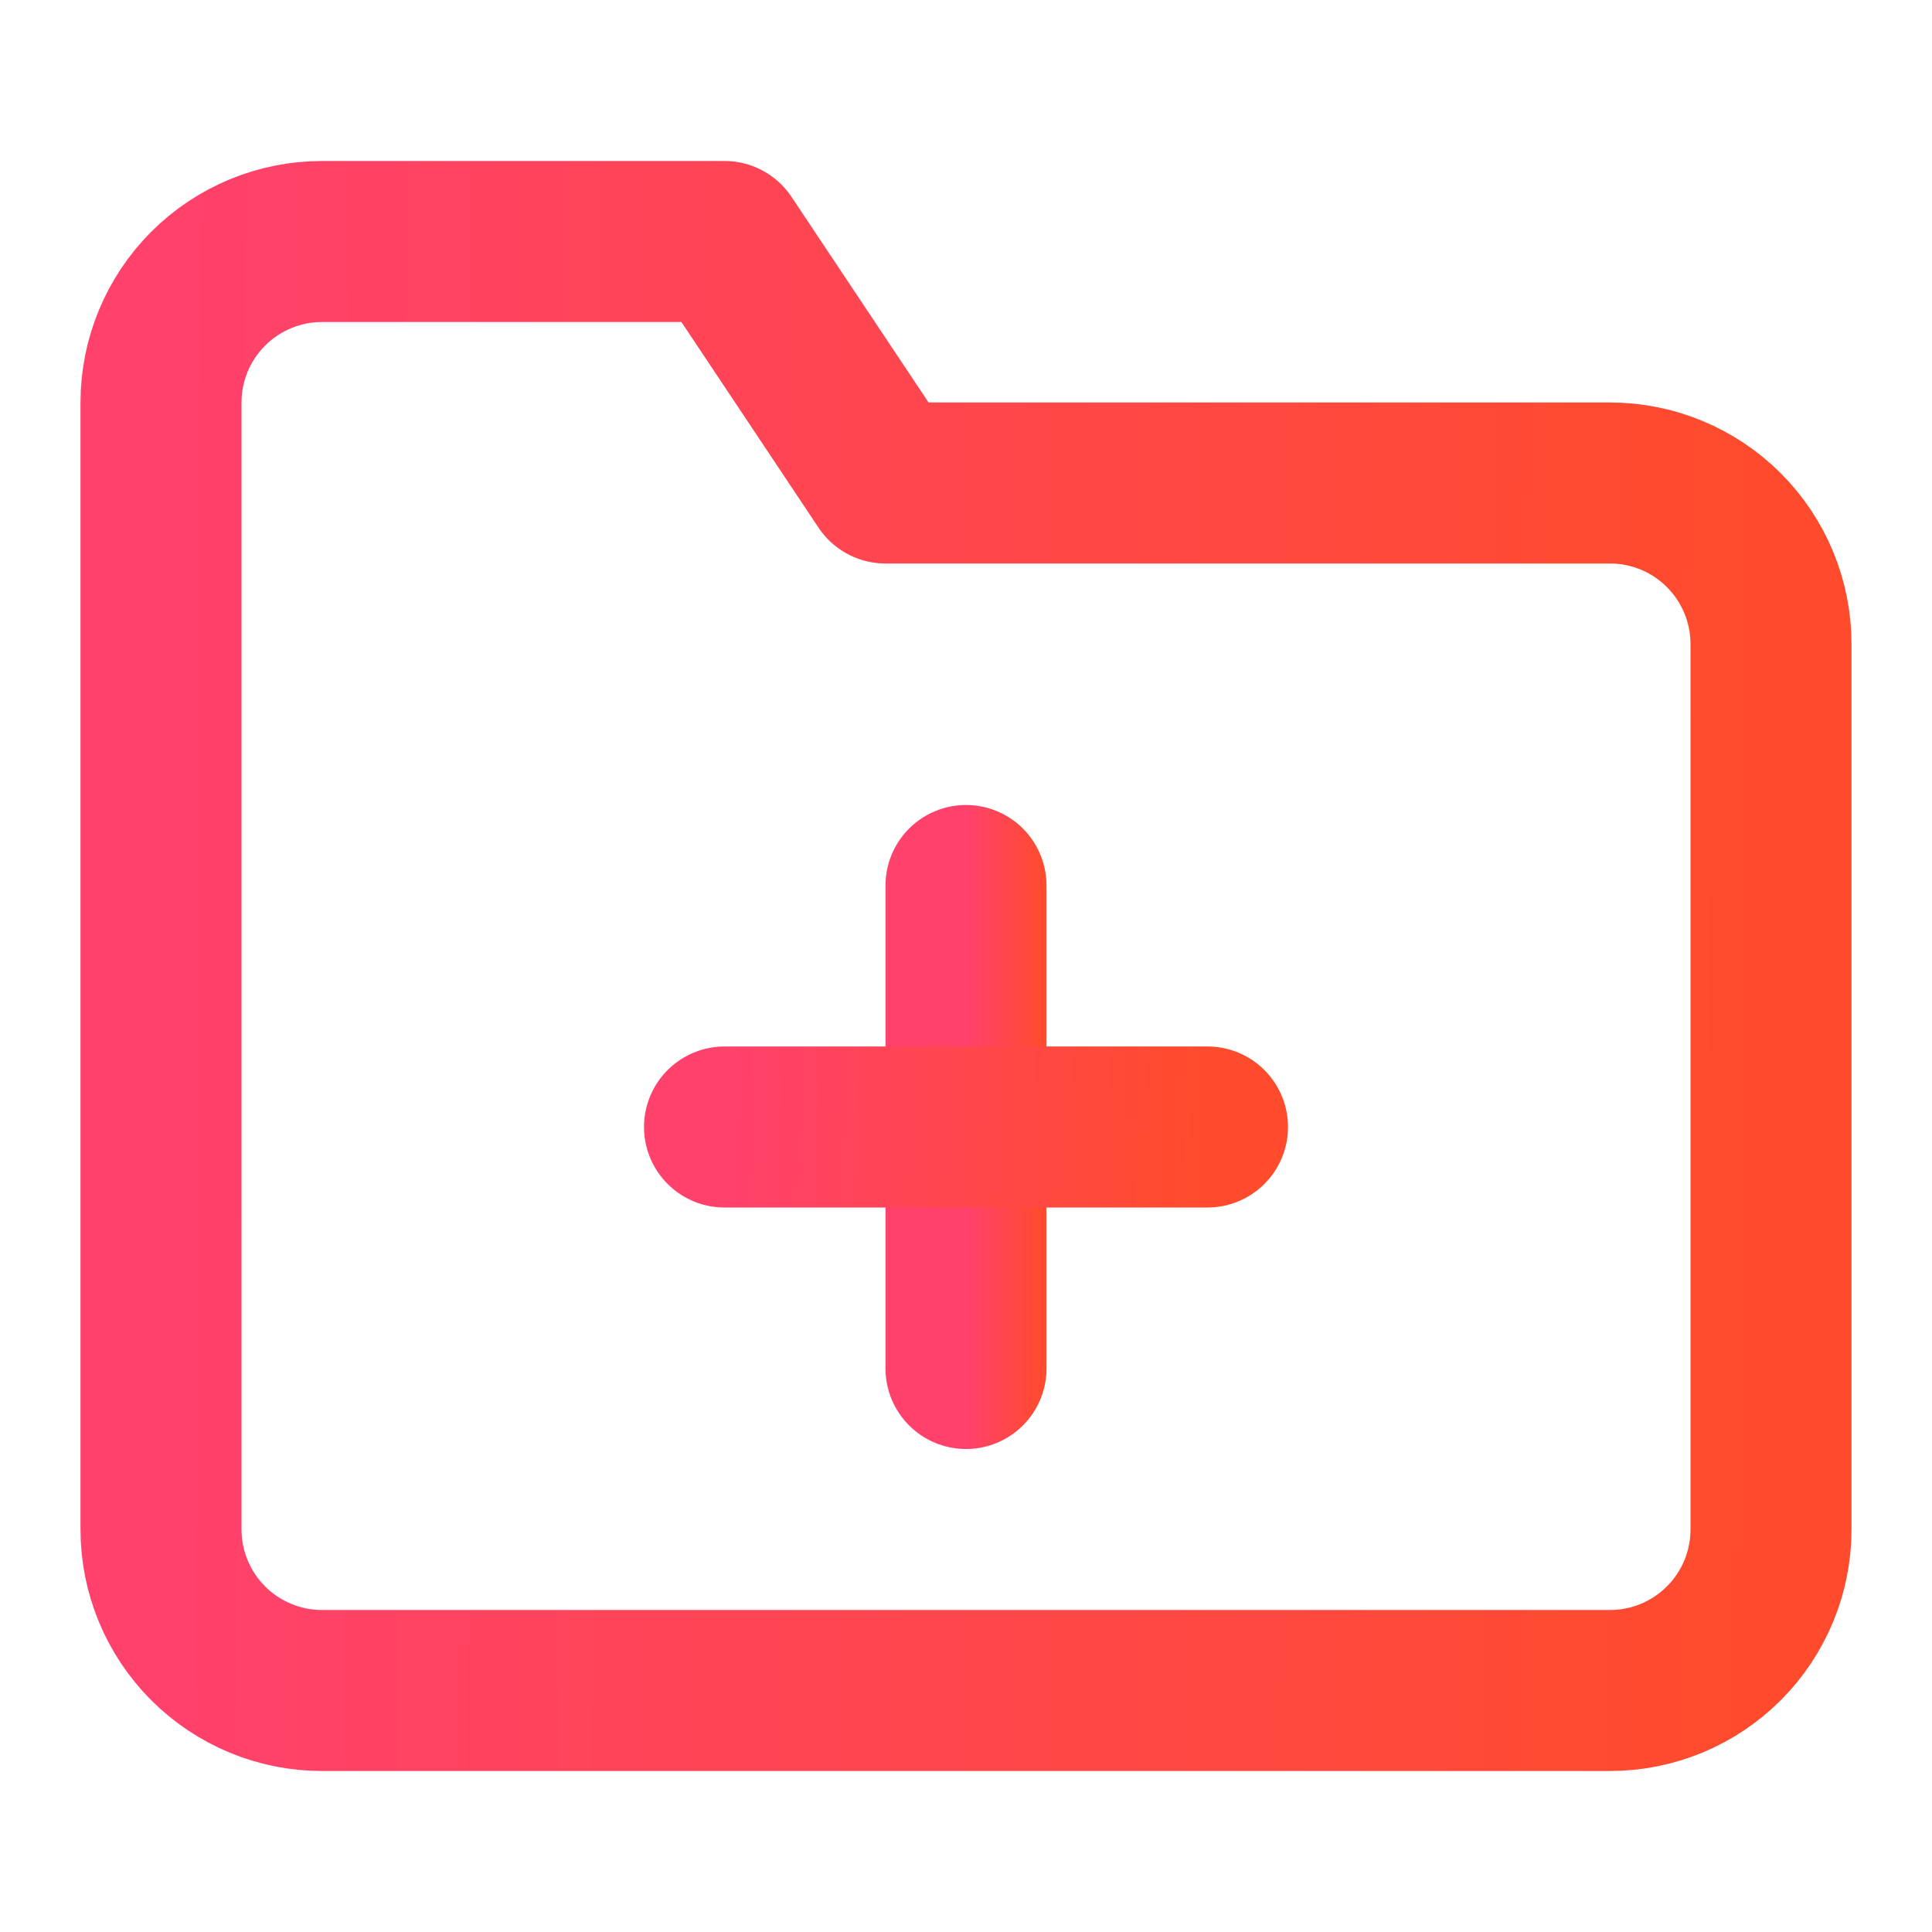
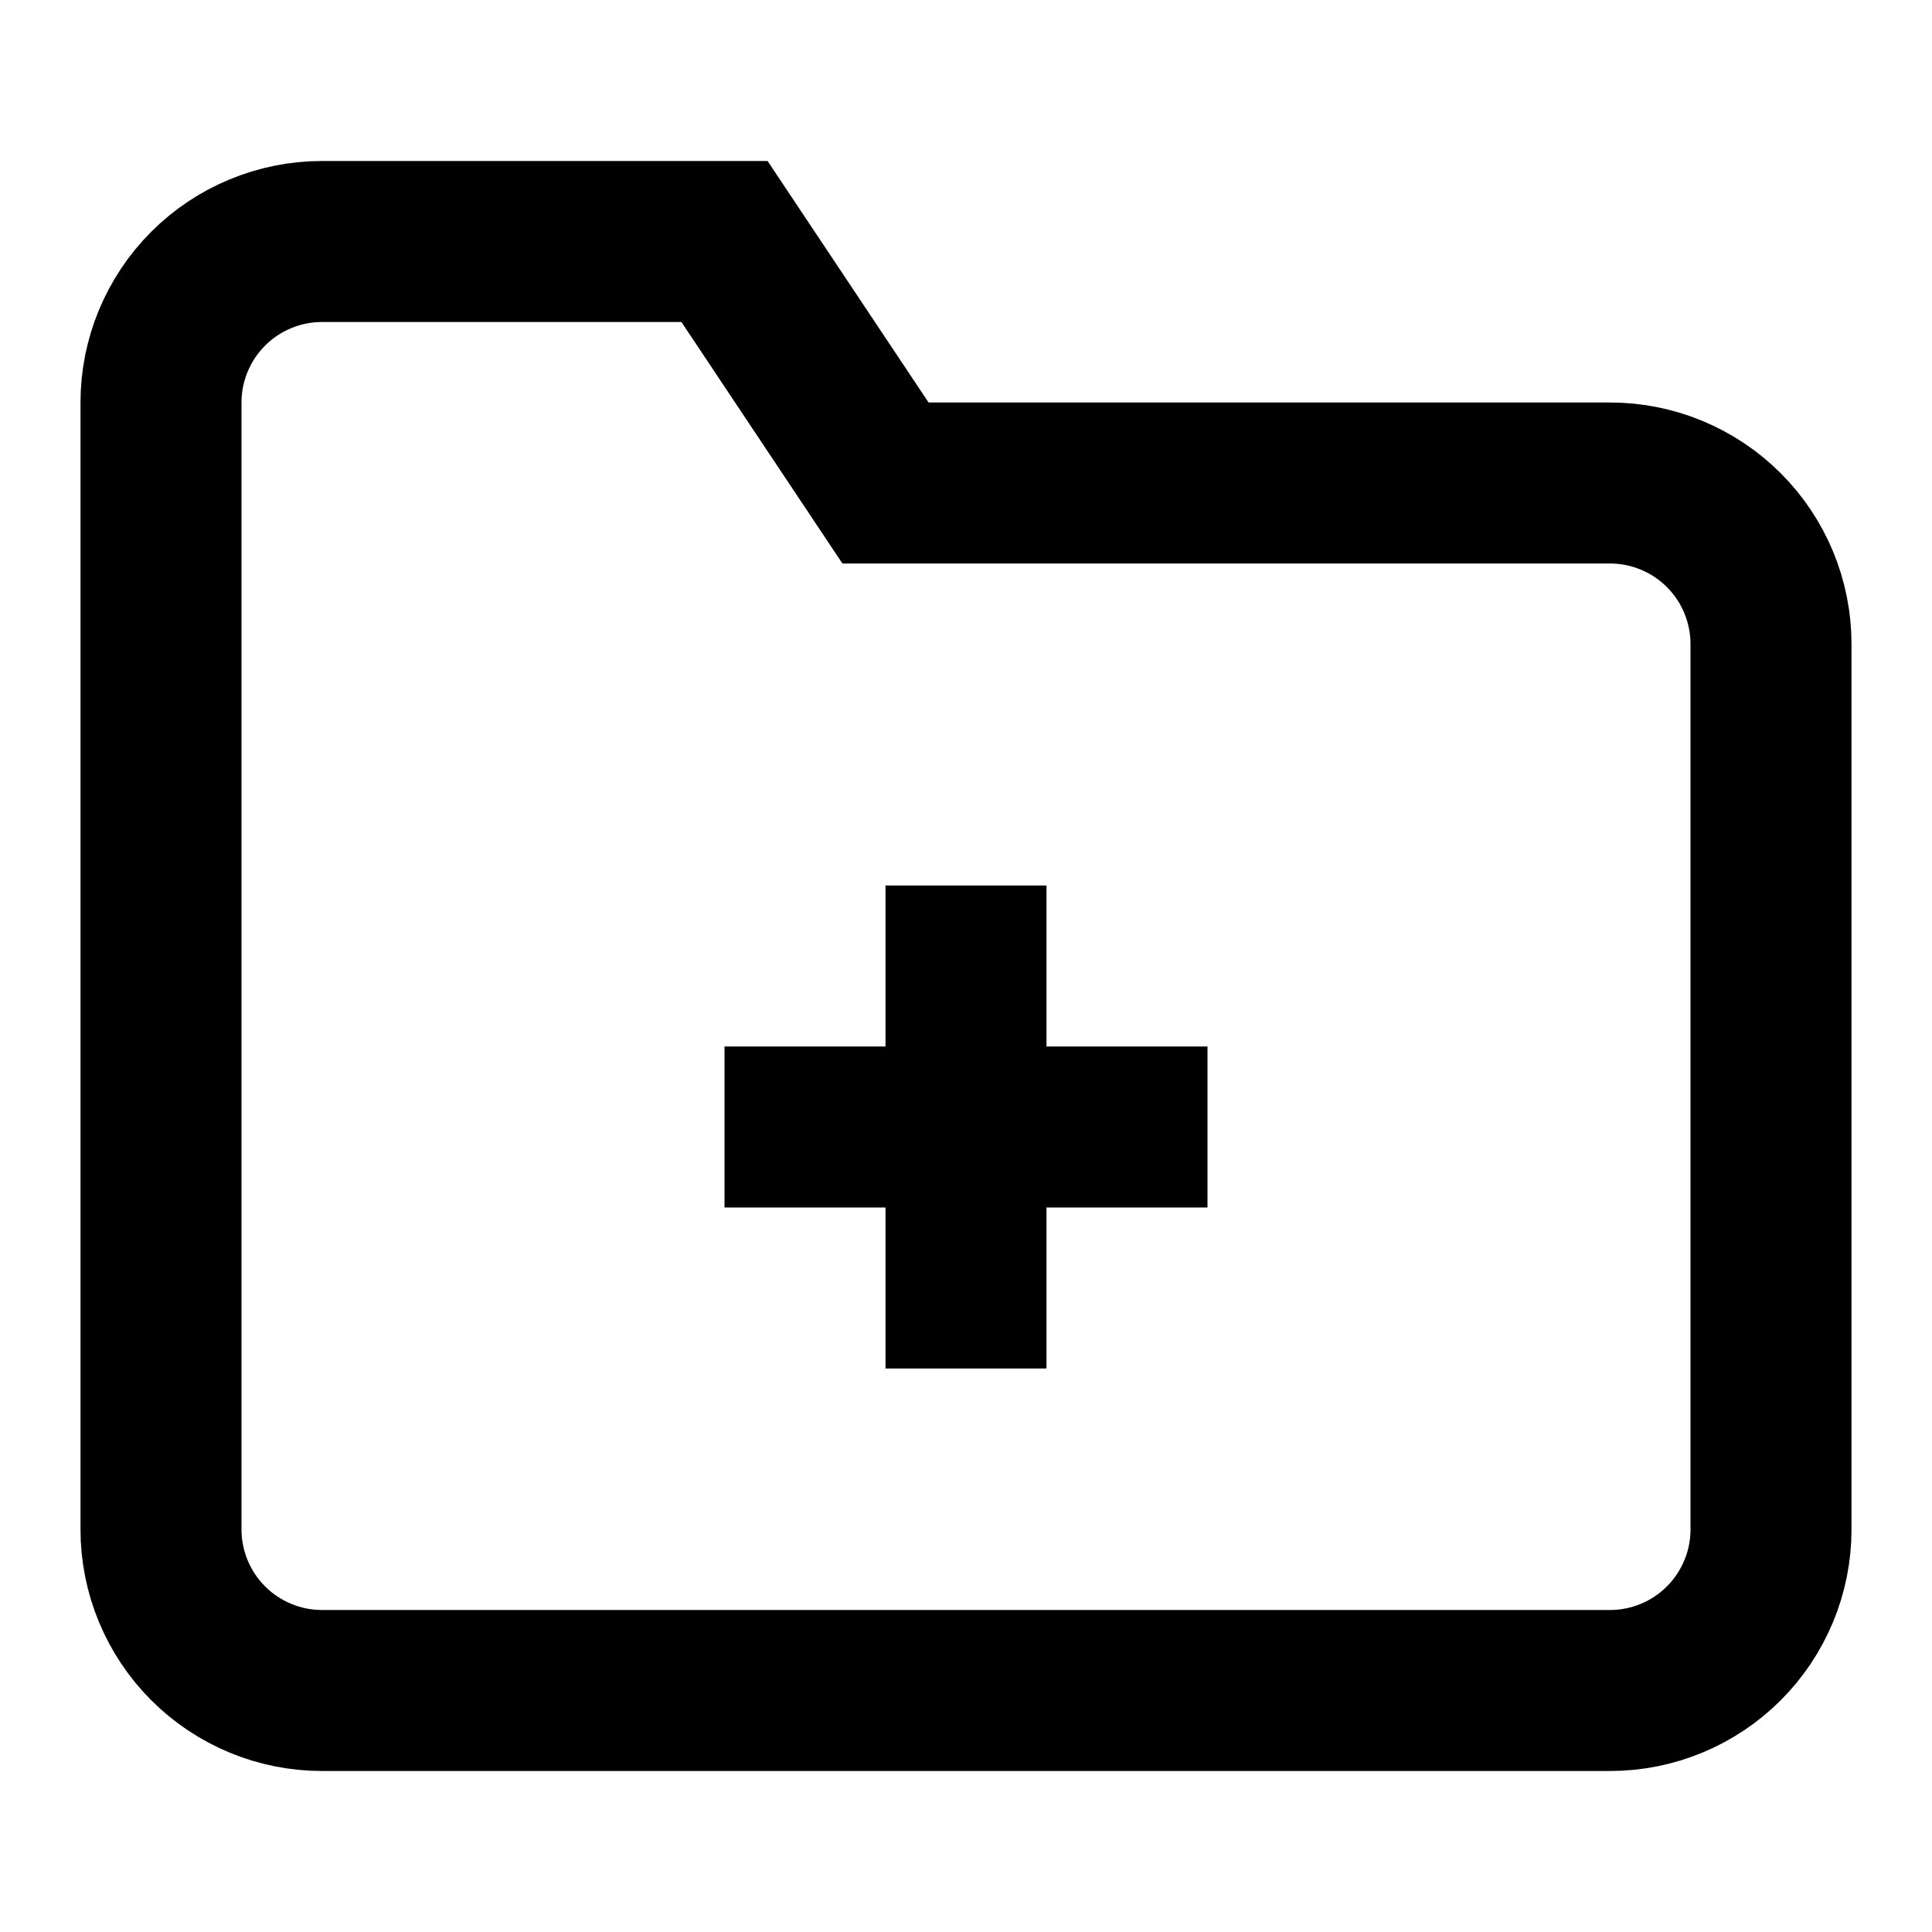
<svg xmlns="http://www.w3.org/2000/svg" width="24" height="24" viewBox="0 0 24 24" fill="none">
-   <path d="M22 19C22 19.53 21.789 20.039 21.414 20.414C21.039 20.789 20.53 21 20 21H4C3.47 21 2.961 20.789 2.586 20.414C2.211 20.039 2 19.53 2 19V5C2 4.47 2.211 3.961 2.586 3.586C2.961 3.211 3.47 3 4 3H9L11 6H20C20.53 6 21.039 6.211 21.414 6.586C21.789 6.961 22 7.47 22 8V19Z" stroke="url(#paint0_linear_790_18731)" stroke-width="2" stroke-linecap="round" stroke-linejoin="round" />
-   <path d="M12 11V17" stroke="url(#paint1_linear_790_18731)" stroke-width="2" stroke-linecap="round" stroke-linejoin="round" />
-   <path d="M9 14H15" stroke="url(#paint2_linear_790_18731)" stroke-width="2" stroke-linecap="round" stroke-linejoin="round" />
+   <path d="M22 19C22 19.53 21.789 20.039 21.414 20.414C21.039 20.789 20.53 21 20 21H4C3.47 21 2.961 20.789 2.586 20.414C2.211 20.039 2 19.53 2 19V5C2 4.47 2.211 3.961 2.586 3.586C2.961 3.211 3.47 3 4 3H9L11 6H20C20.53 6 21.039 6.211 21.414 6.586C21.789 6.961 22 7.47 22 8V19Z" stroke="url(#paint0_linear_790_18731)" stroke-width="2" strokeLinecap="round" strokeLinejoin="round" />
+   <path d="M12 11V17" stroke="url(#paint1_linear_790_18731)" stroke-width="2" strokeLinecap="round" strokeLinejoin="round" />
+   <path d="M9 14H15" stroke="url(#paint2_linear_790_18731)" stroke-width="2" strokeLinecap="round" strokeLinejoin="round" />
  <defs>
    <linearGradient id="paint0_linear_790_18731" x1="2" y1="11.471" x2="22.005" y2="11.566" gradientUnits="userSpaceOnUse">
-       <stop stop-color="#FF416C" />
-       <stop offset="1" stop-color="#FF4B2B" />
+       <stop stopColor="#FF416C" />
+       <stop offset="1" stopColor="#FF4B2B" />
    </linearGradient>
    <linearGradient id="paint1_linear_790_18731" x1="12" y1="13.823" x2="13" y2="13.824" gradientUnits="userSpaceOnUse">
-       <stop stop-color="#FF416C" />
-       <stop offset="1" stop-color="#FF4B2B" />
+       <stop stopColor="#FF416C" />
+       <stop offset="1" stopColor="#FF4B2B" />
    </linearGradient>
    <linearGradient id="paint2_linear_790_18731" x1="9" y1="14.471" x2="14.998" y2="14.625" gradientUnits="userSpaceOnUse">
-       <stop stop-color="#FF416C" />
-       <stop offset="1" stop-color="#FF4B2B" />
+       <stop stopColor="#FF416C" />
+       <stop offset="1" stopColor="#FF4B2B" />
    </linearGradient>
  </defs>
</svg>
